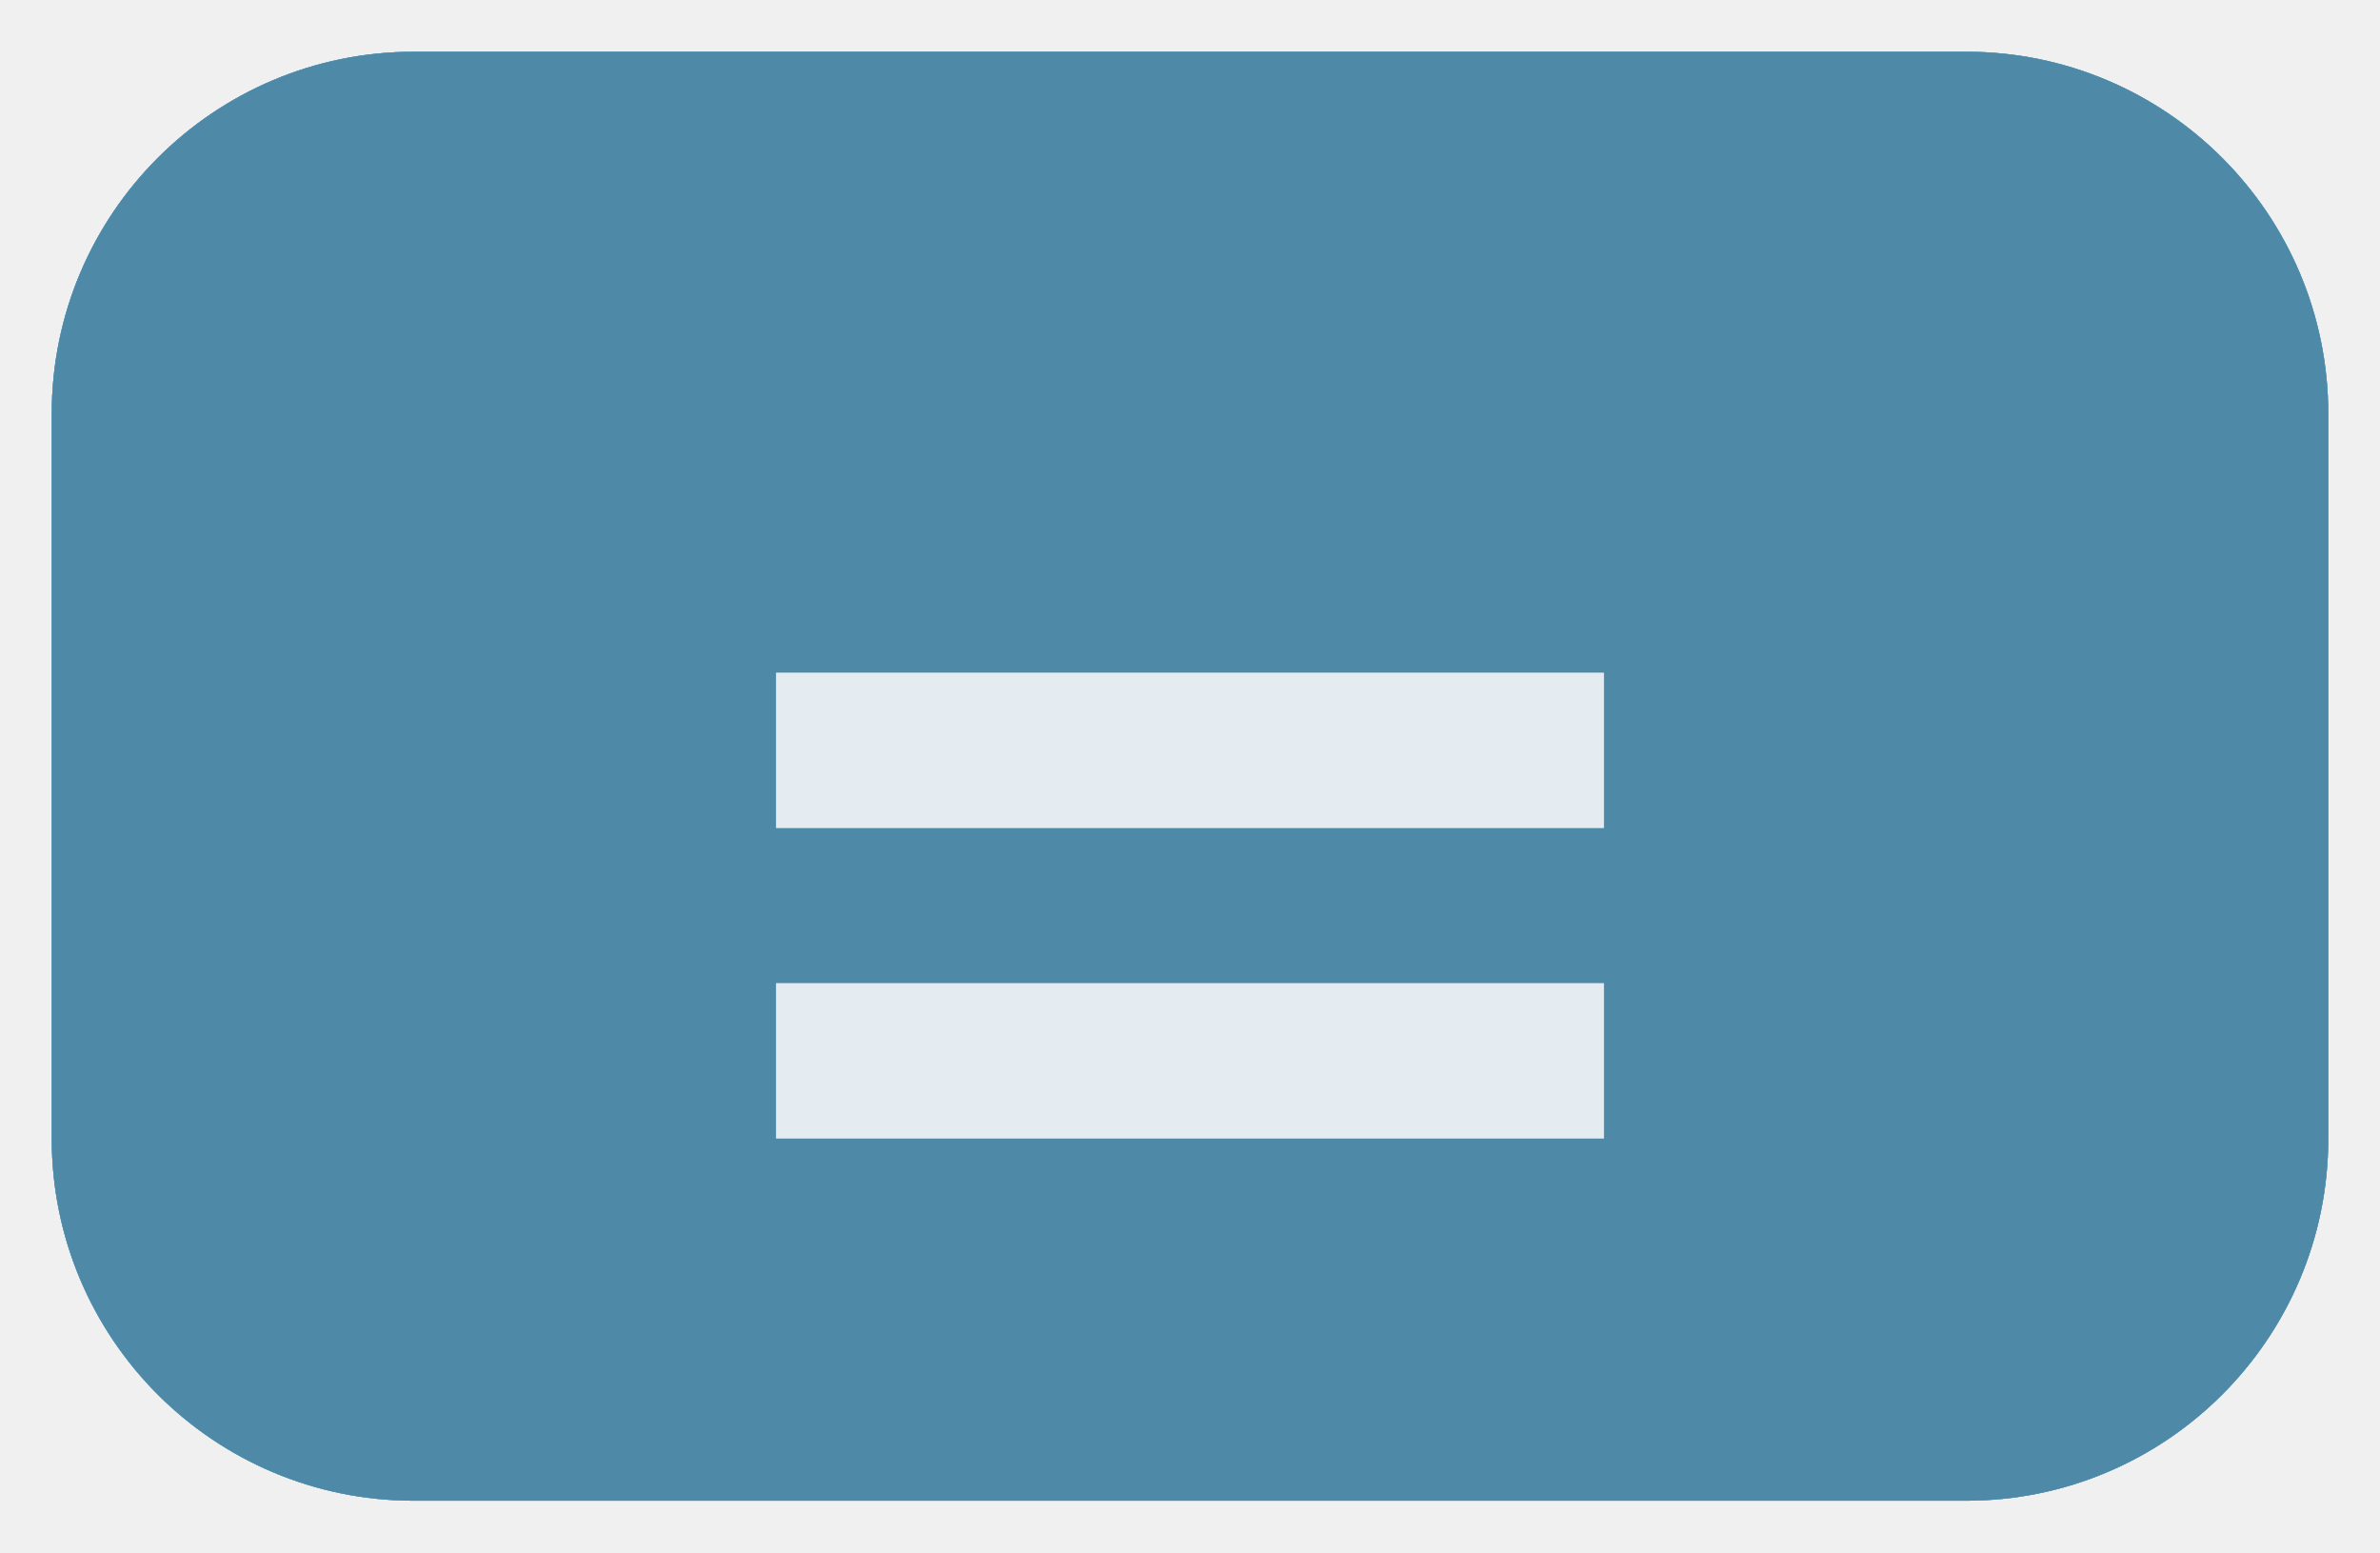
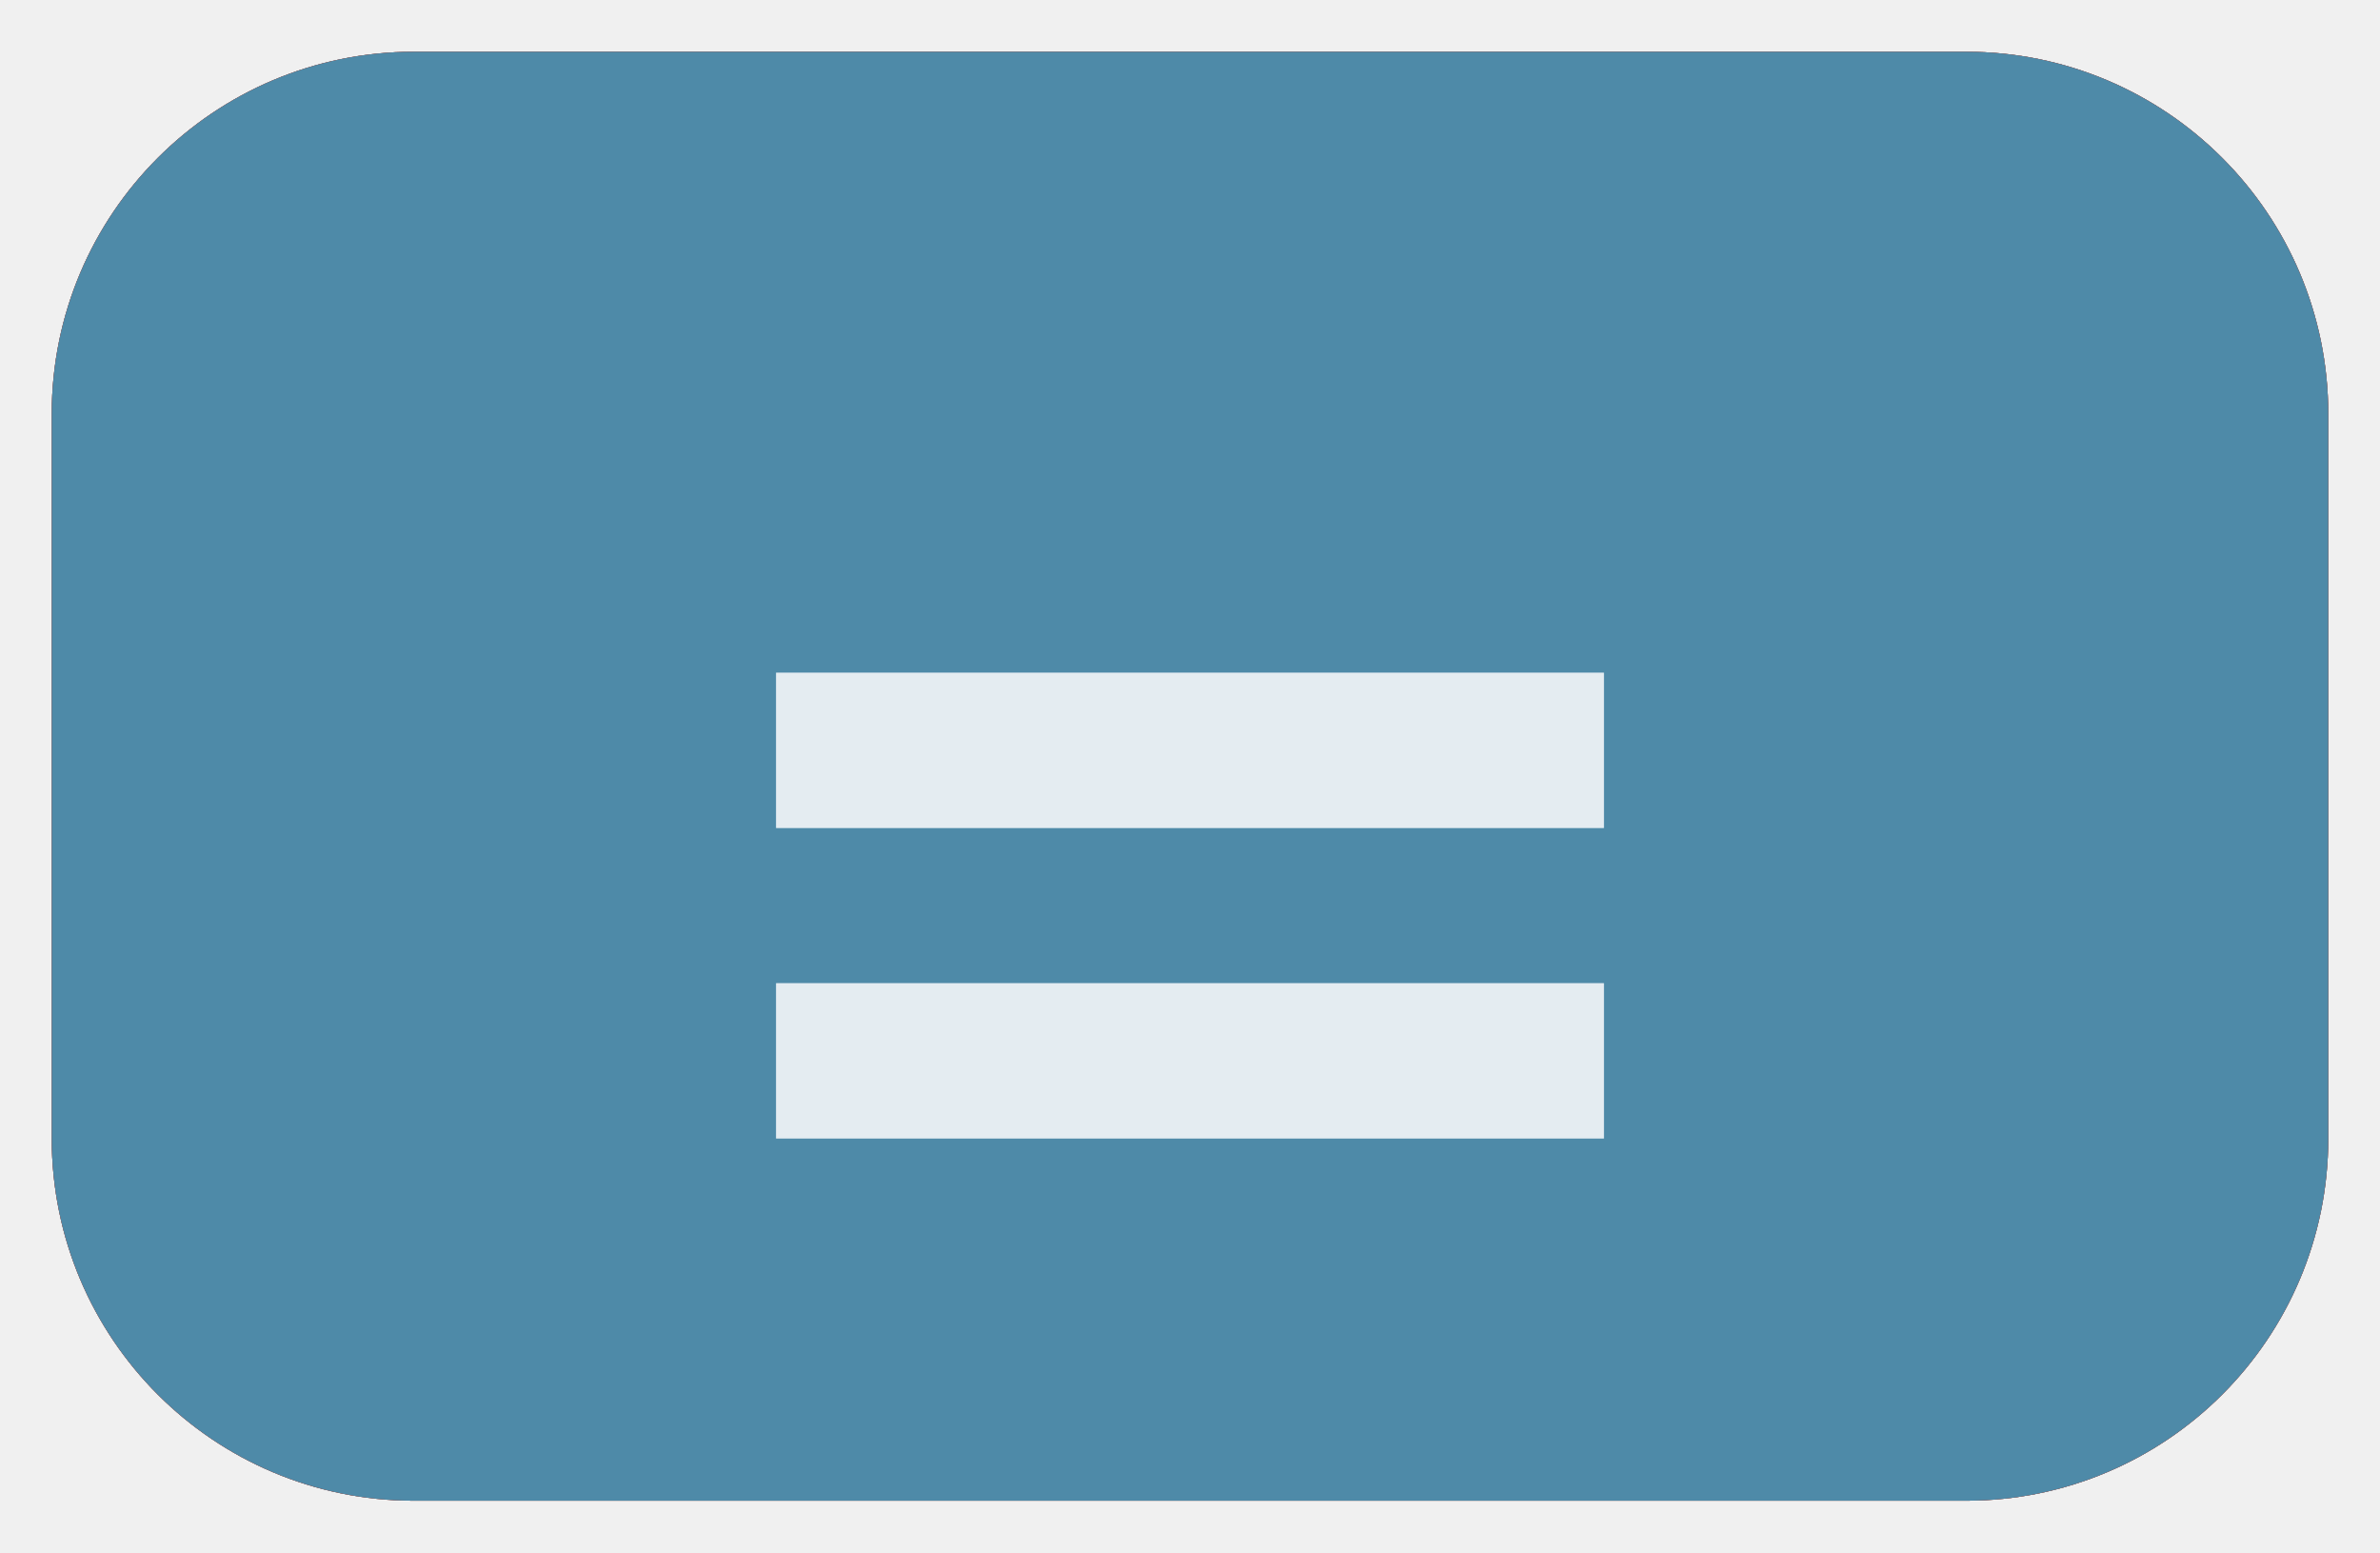
<svg xmlns="http://www.w3.org/2000/svg" width="46" height="30" viewBox="0 0 46 30">
  <g id="active-center">
    <g fill="#edf1f5" opacity="1">
      <path d="M15 13h16v3H15zm0 6h16v3H15z" />
    </g>
  </g>
  <g id="inactive-center">
    <g fill="#edf1f5" opacity=".65">
      <path d="M15 13h16v3H15zm0 6h16v3H15z" />
    </g>
  </g>
  <g id="hover-center">
-     <rect x="1" y="1" width="44" height="28" rx="7" fill="#76b4d4" />
+     <rect x="1" y="1" width="44" height="28" rx="7" fill="#c4462e" />
    <g fill="#ffffff" opacity="1">
      <path d="M15 13h16v3H15zm0 6h16v3H15z" />
    </g>
  </g>
  <g id="pressed-center">
    <rect x="1" y="1" width="44" height="28" rx="7" fill="#4e8aa8" />
    <g fill="#ffffff" opacity="1">
      <path d="M15 13h16v3H15zm0 6h16v3H15z" />
    </g>
  </g>
  <g id="hover-inactive-center">
-     <rect x="1" y="1" width="44" height="28" rx="7" fill="#76b4d4" />
+     <rect x="1" y="1" width="44" height="28" rx="7" fill="#c4462e" />
    <g fill="#ffffff" opacity=".8">
      <path d="M15 13h16v3H15zm0 6h16v3H15z" />
    </g>
  </g>
  <g id="pressed-inactive-center">
    <rect x="1" y="1" width="44" height="28" rx="7" fill="#4e8aa8" />
    <g fill="#ffffff" opacity=".8">
      <path d="M15 13h16v3H15zm0 6h16v3H15z" />
    </g>
  </g>
  <g id="deactivated-center">
    <g fill="#edf1f5" opacity=".3">
      <path d="M15 13h16v3H15zm0 6h16v3H15z" />
    </g>
  </g>
  <g id="deactivated-inactive-center">
    <g fill="#edf1f5" opacity=".22">
      <path d="M15 13h16v3H15zm0 6h16v3H15z" />
    </g>
  </g>
</svg>
